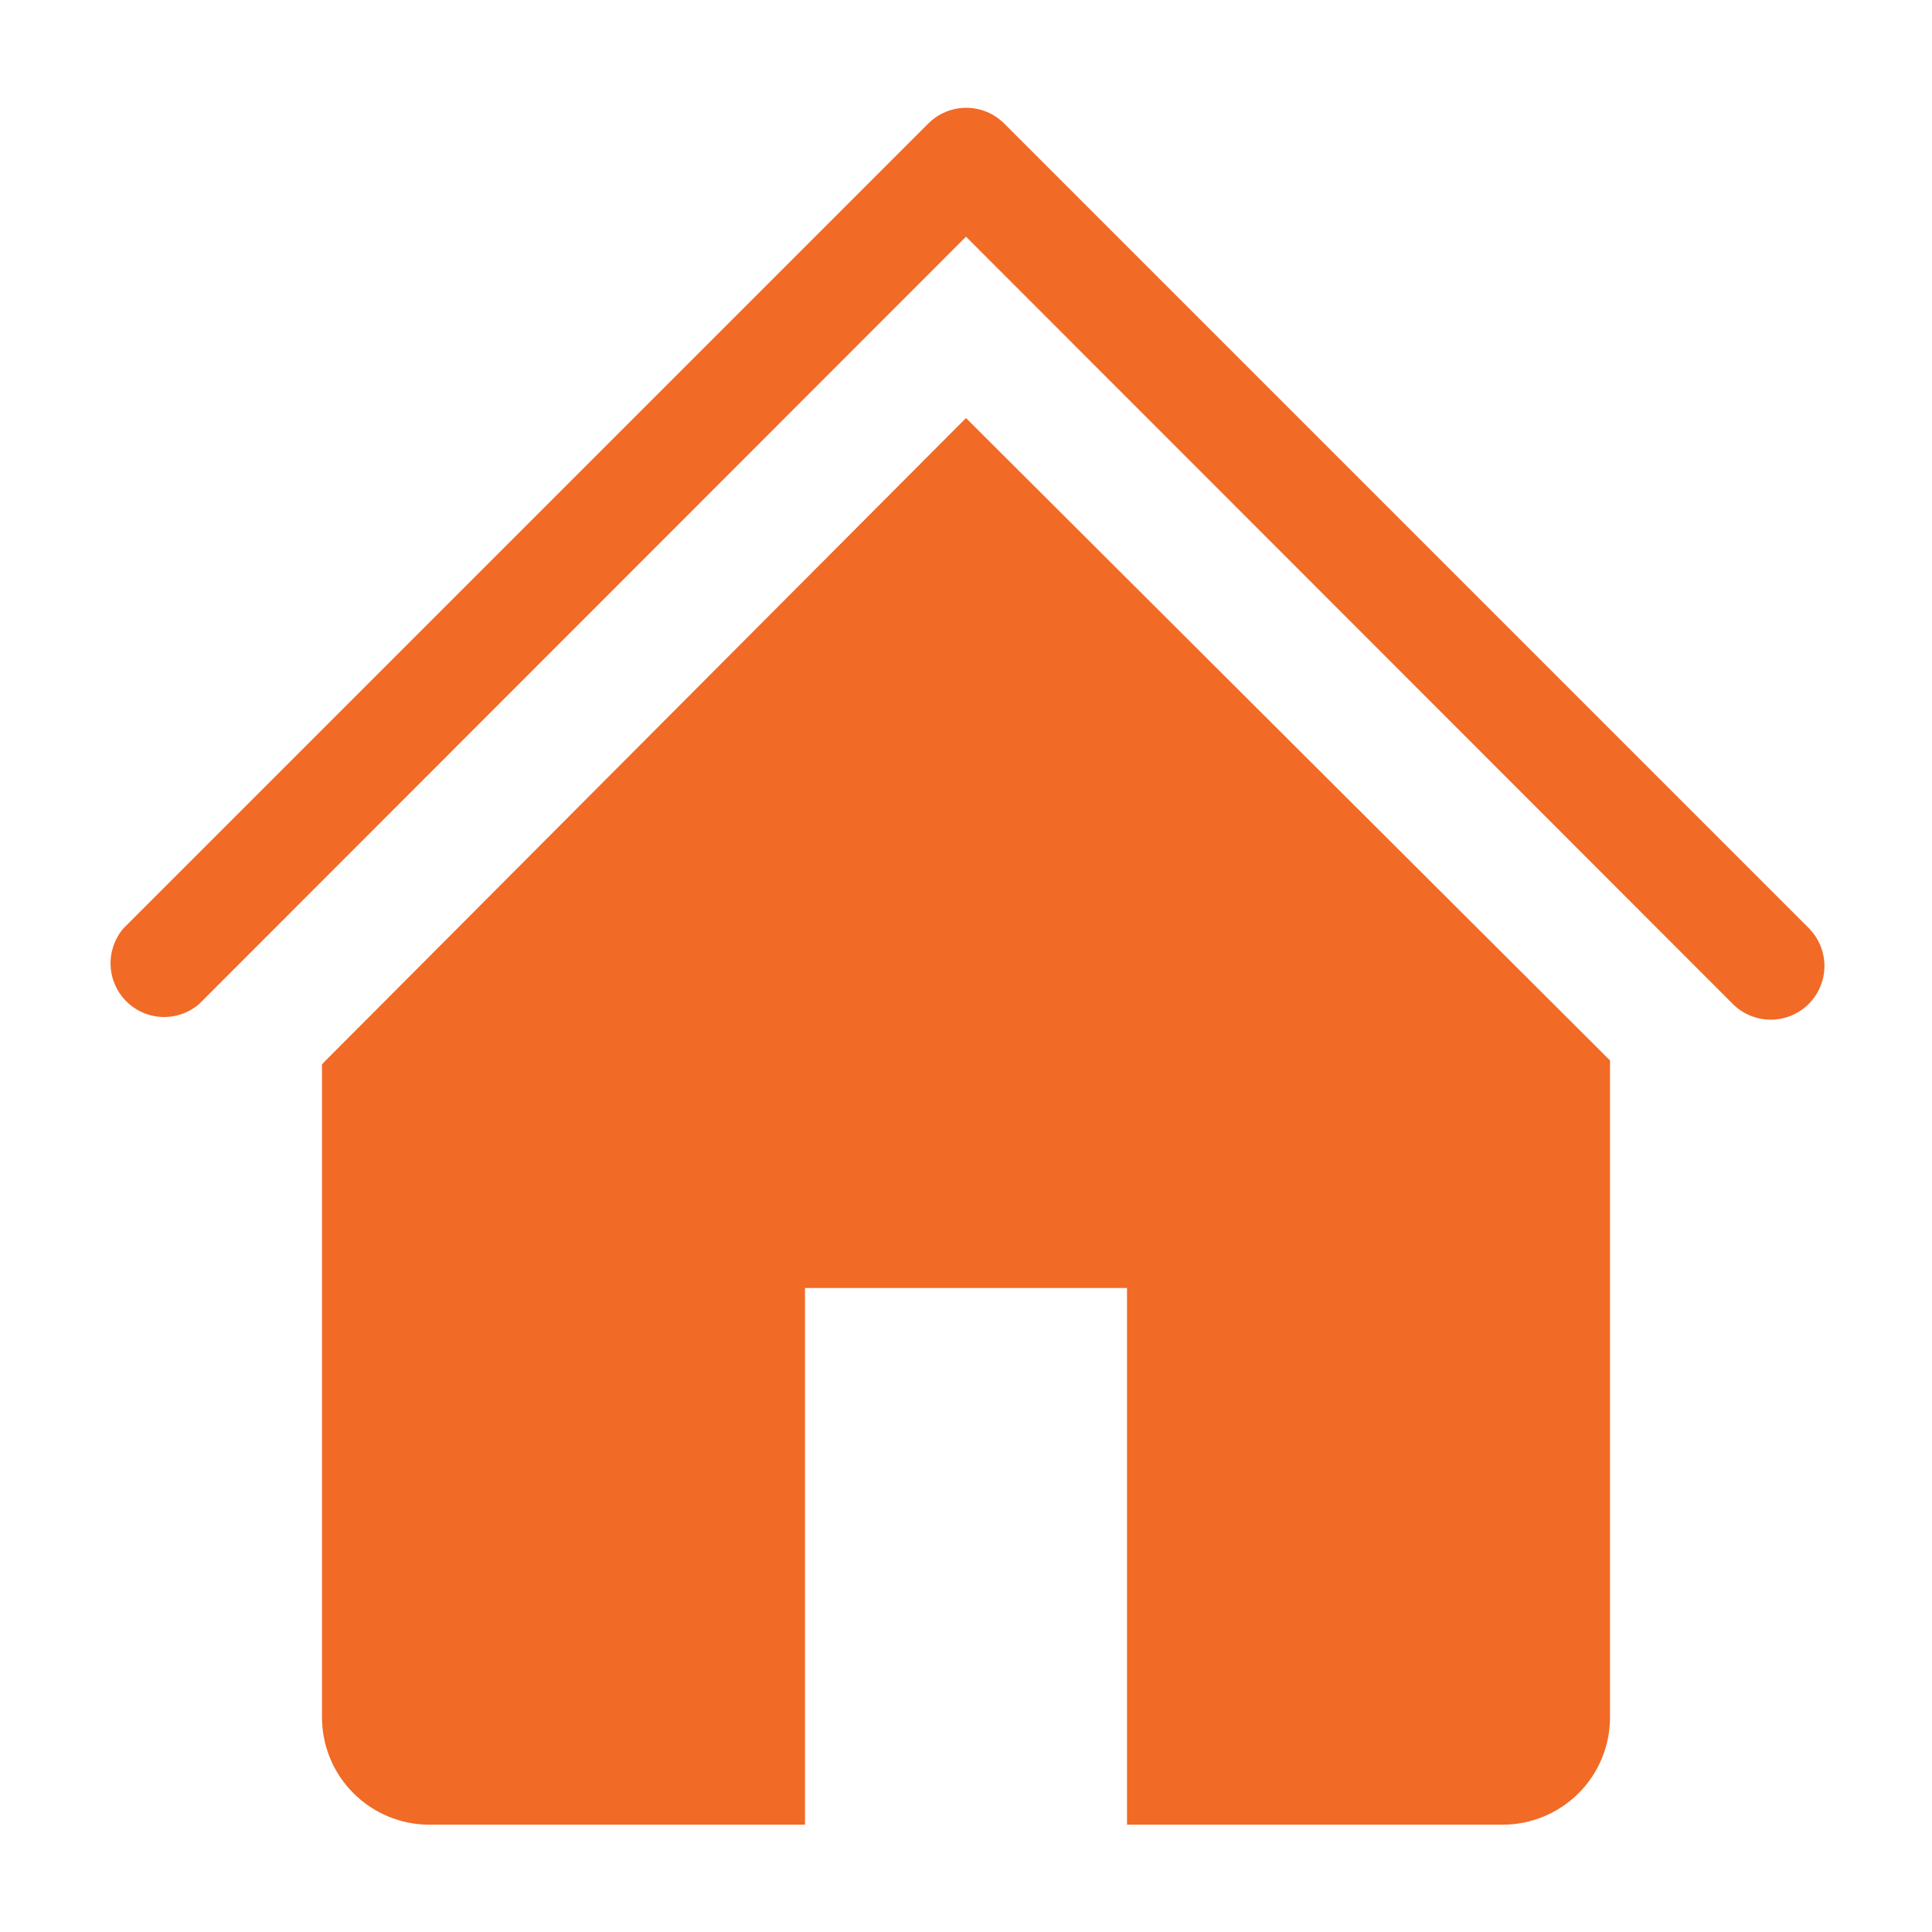
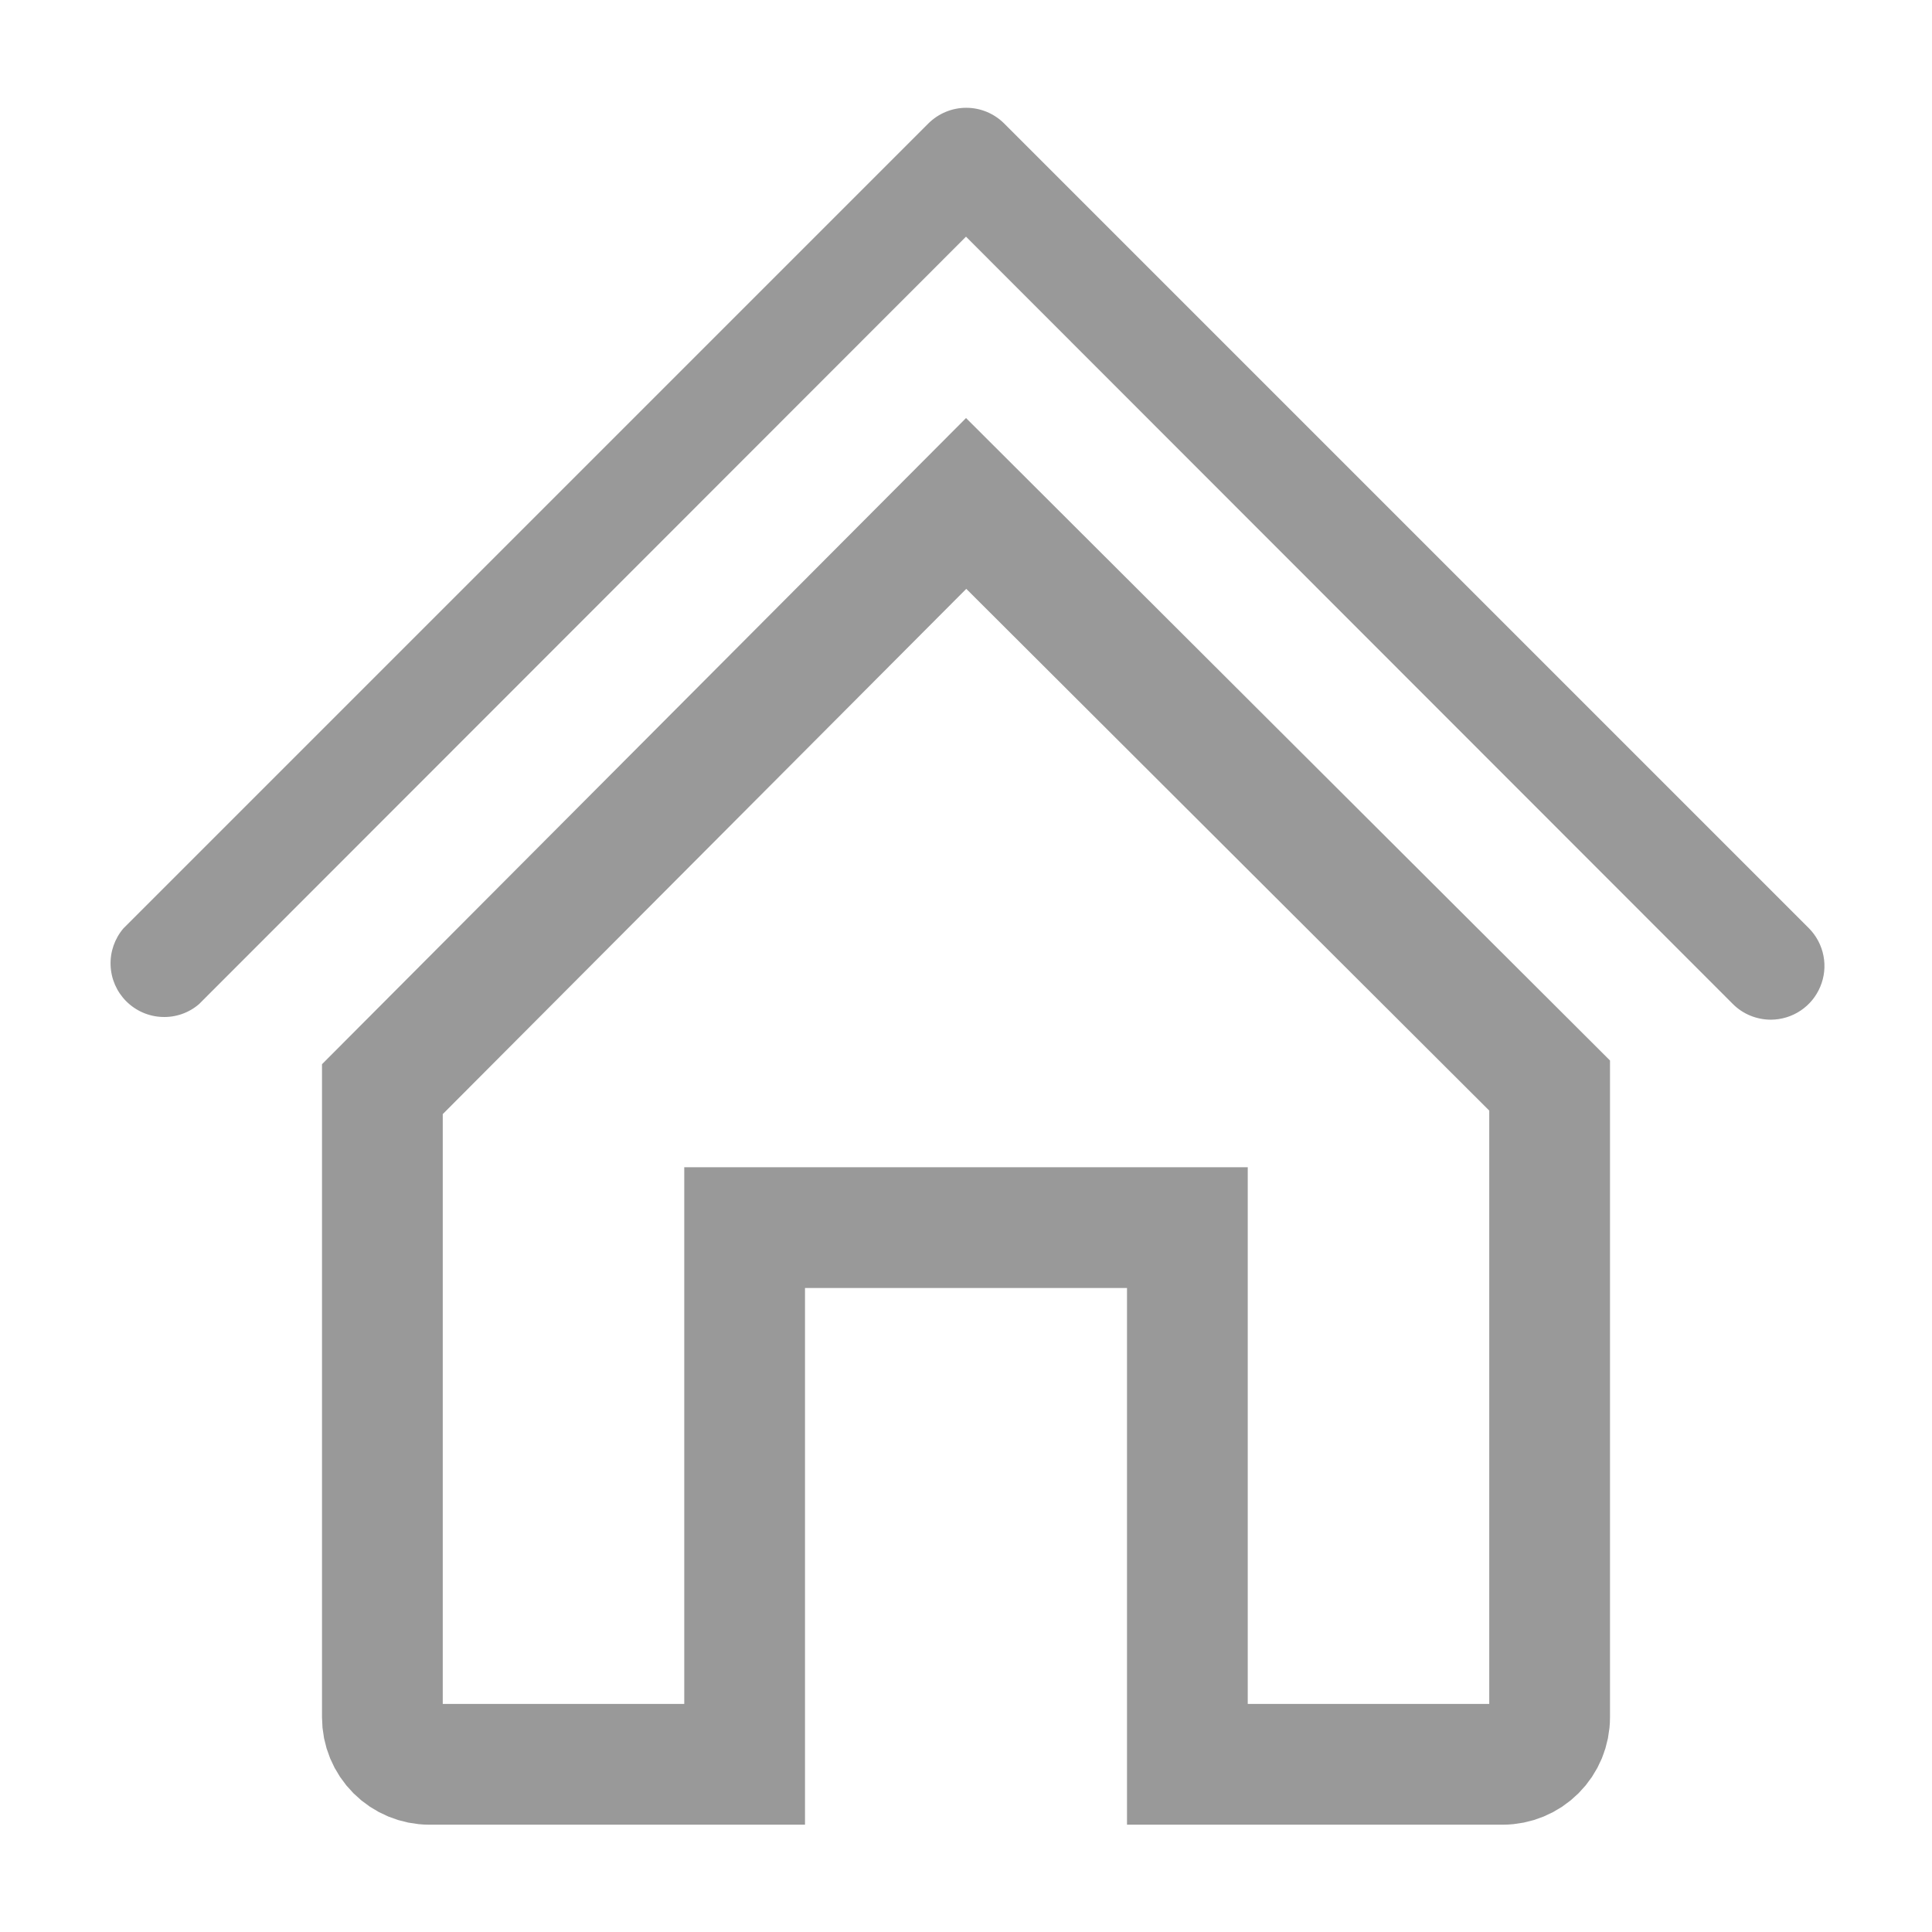
<svg xmlns="http://www.w3.org/2000/svg" width="24" height="24" viewBox="0 0 24 24" fill="none">
-   <path d="M22 12.667C21.912 12.667 21.825 12.65 21.744 12.617C21.663 12.584 21.589 12.535 21.527 12.473L12 2.94L2.473 12.473C2.346 12.582 2.182 12.64 2.014 12.633C1.846 12.627 1.687 12.557 1.568 12.438C1.45 12.32 1.38 12.161 1.374 11.993C1.367 11.825 1.424 11.661 1.533 11.533L11.533 1.533C11.658 1.409 11.827 1.339 12.003 1.339C12.18 1.339 12.348 1.409 12.473 1.533L22.473 11.533C22.565 11.627 22.627 11.745 22.652 11.874C22.677 12.003 22.663 12.136 22.612 12.257C22.562 12.378 22.477 12.481 22.368 12.554C22.259 12.627 22.131 12.666 22 12.667V12.667Z" fill="#F16A26" />
-   <path d="M12 5.193L4 13.22V21.333C4 21.687 4.14 22.026 4.391 22.276C4.641 22.526 4.98 22.667 5.333 22.667H10V16H14V22.667H18.667C19.02 22.667 19.359 22.526 19.61 22.276C19.86 22.026 20 21.687 20 21.333V13.173L12 5.193Z" fill="#F16A26" />
+   <path d="M22 12.667C21.912 12.667 21.825 12.65 21.744 12.617C21.663 12.584 21.589 12.535 21.527 12.473L12 2.94L2.473 12.473C2.346 12.583 2.182 12.64 2.014 12.633C1.846 12.627 1.687 12.557 1.568 12.438C1.45 12.32 1.38 12.161 1.374 11.993C1.367 11.825 1.424 11.661 1.533 11.533L11.533 1.533C11.658 1.409 11.827 1.339 12.003 1.339C12.18 1.339 12.348 1.409 12.473 1.533L22.473 11.533C22.565 11.627 22.627 11.745 22.652 11.874C22.677 12.003 22.663 12.136 22.612 12.257C22.562 12.378 22.477 12.481 22.368 12.554C22.259 12.627 22.131 12.666 22 12.667V12.667Z" fill="#999999" />
+   <path d="M10 15.25H9.25V16V21.917H5.333C5.179 21.917 5.03 21.855 4.921 21.746C4.811 21.636 4.75 21.488 4.75 21.333V13.53L12.002 6.254L19.25 13.485V21.333C19.25 21.488 19.189 21.636 19.079 21.746C18.97 21.855 18.821 21.917 18.667 21.917H14.75V16V15.25H14H10Z" stroke="#999999" stroke-width="1.5" />
</svg>
